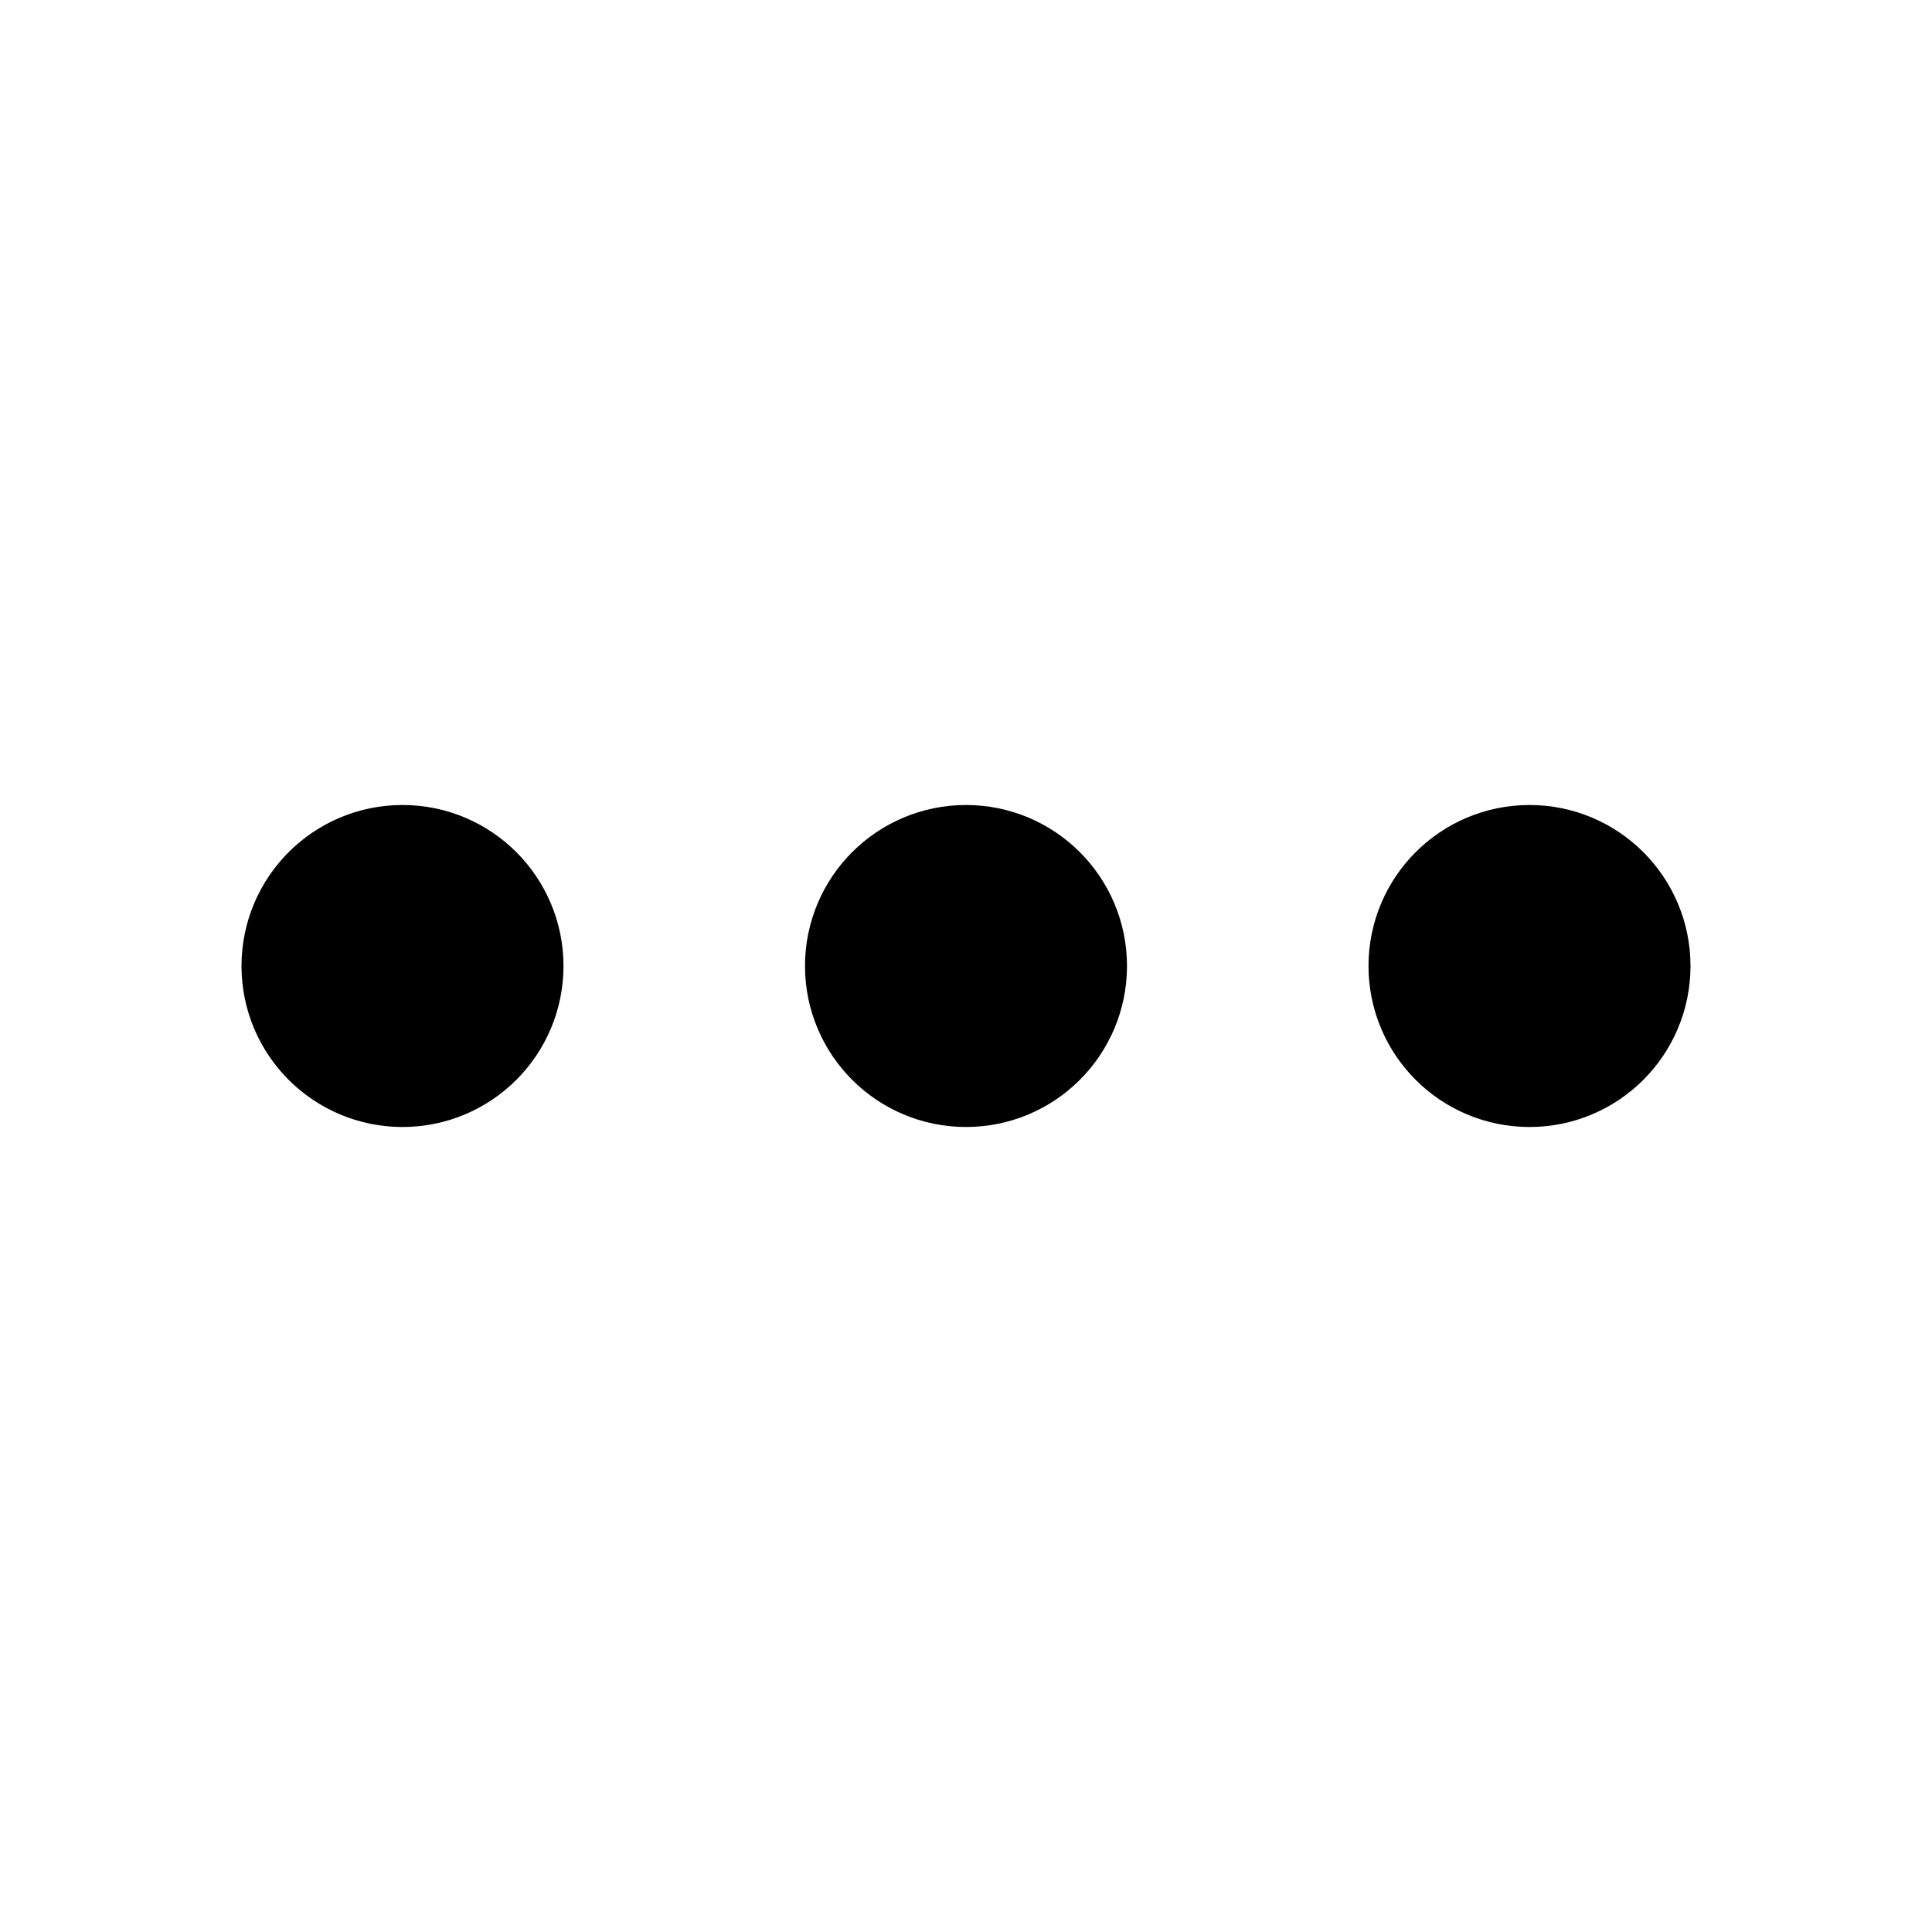
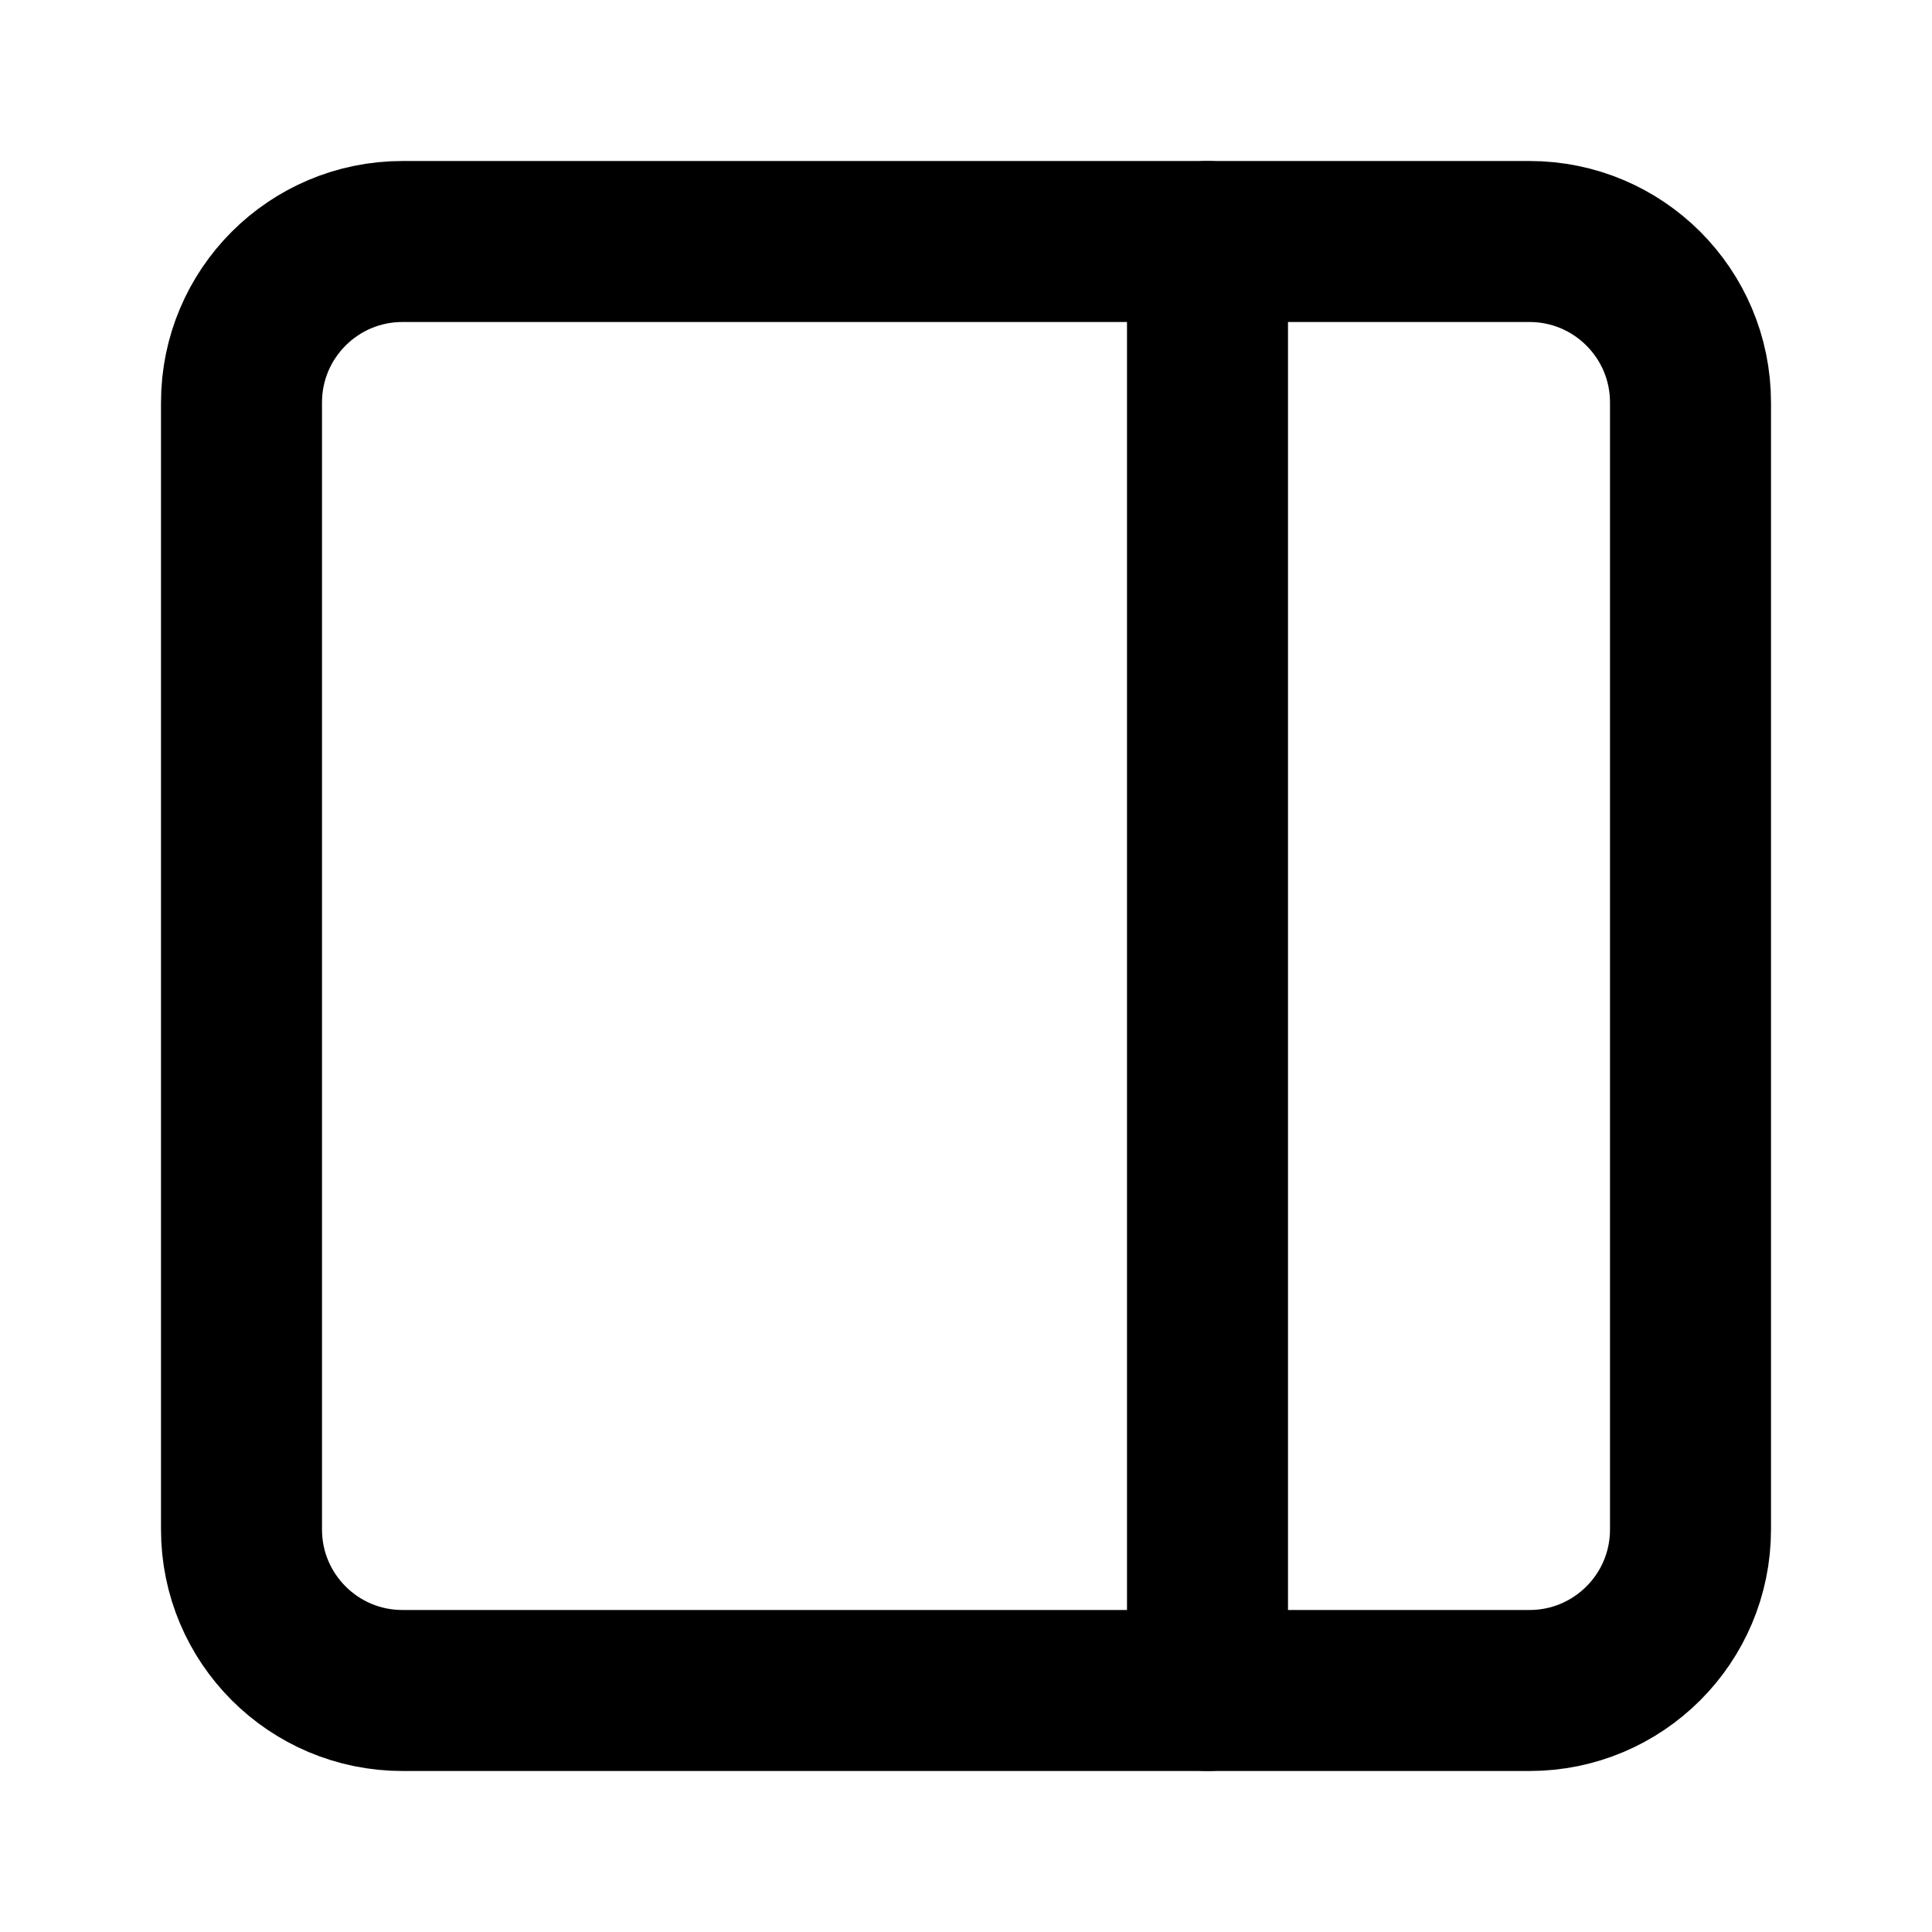
- <svg xmlns="http://www.w3.org/2000/svg" class="lucide lucide-ellipsis" width="24" height="24" viewBox="0 0 24 24" fill="none" stroke="currentColor" stroke-width="2" stroke-linecap="round" stroke-linejoin="round">
-   <circle cx="12" cy="12" r="1" />
-   <circle cx="19" cy="12" r="1" />
-   <circle cx="5" cy="12" r="1" />
+ <svg xmlns="http://www.w3.org/2000/svg" class="lucide lucide-panel-right" width="24" height="24" viewBox="0 0 24 24" fill="none" stroke="currentColor" stroke-width="2" stroke-linecap="round" stroke-linejoin="round">
+   <rect width="18" height="18" x="3" y="3" rx="2" />
+   <path d="M15 3v18" />
</svg>
